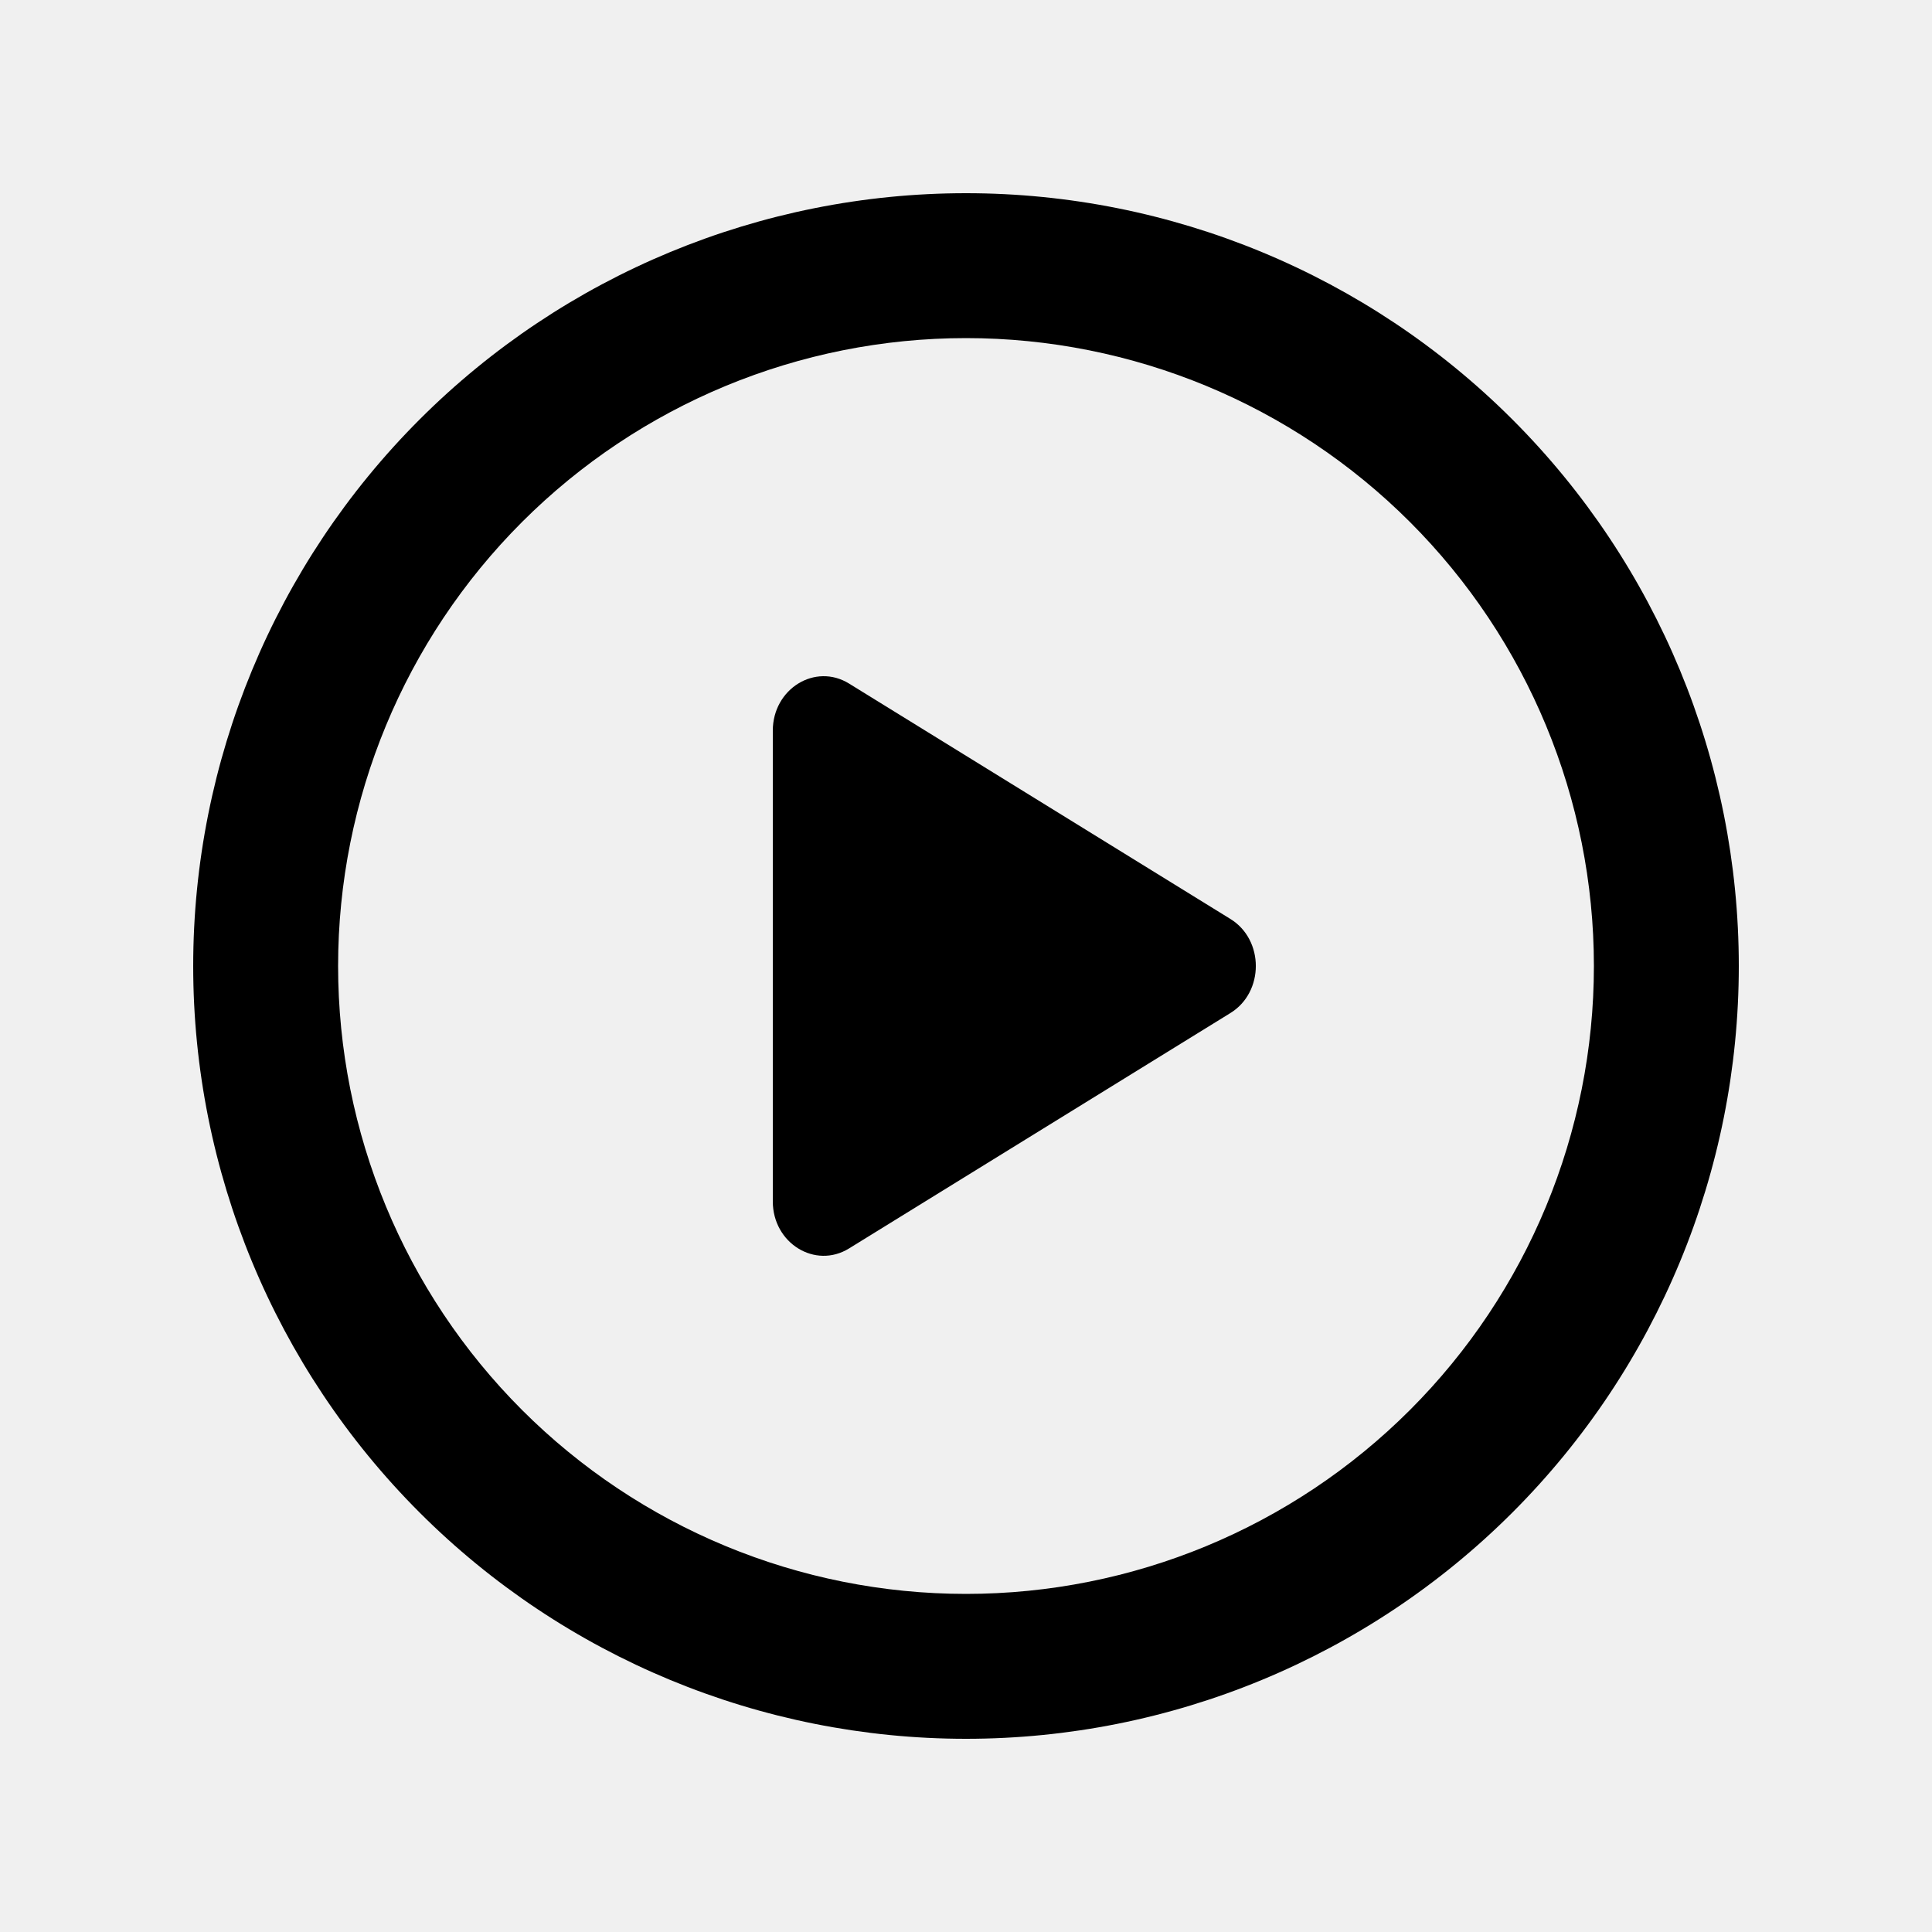
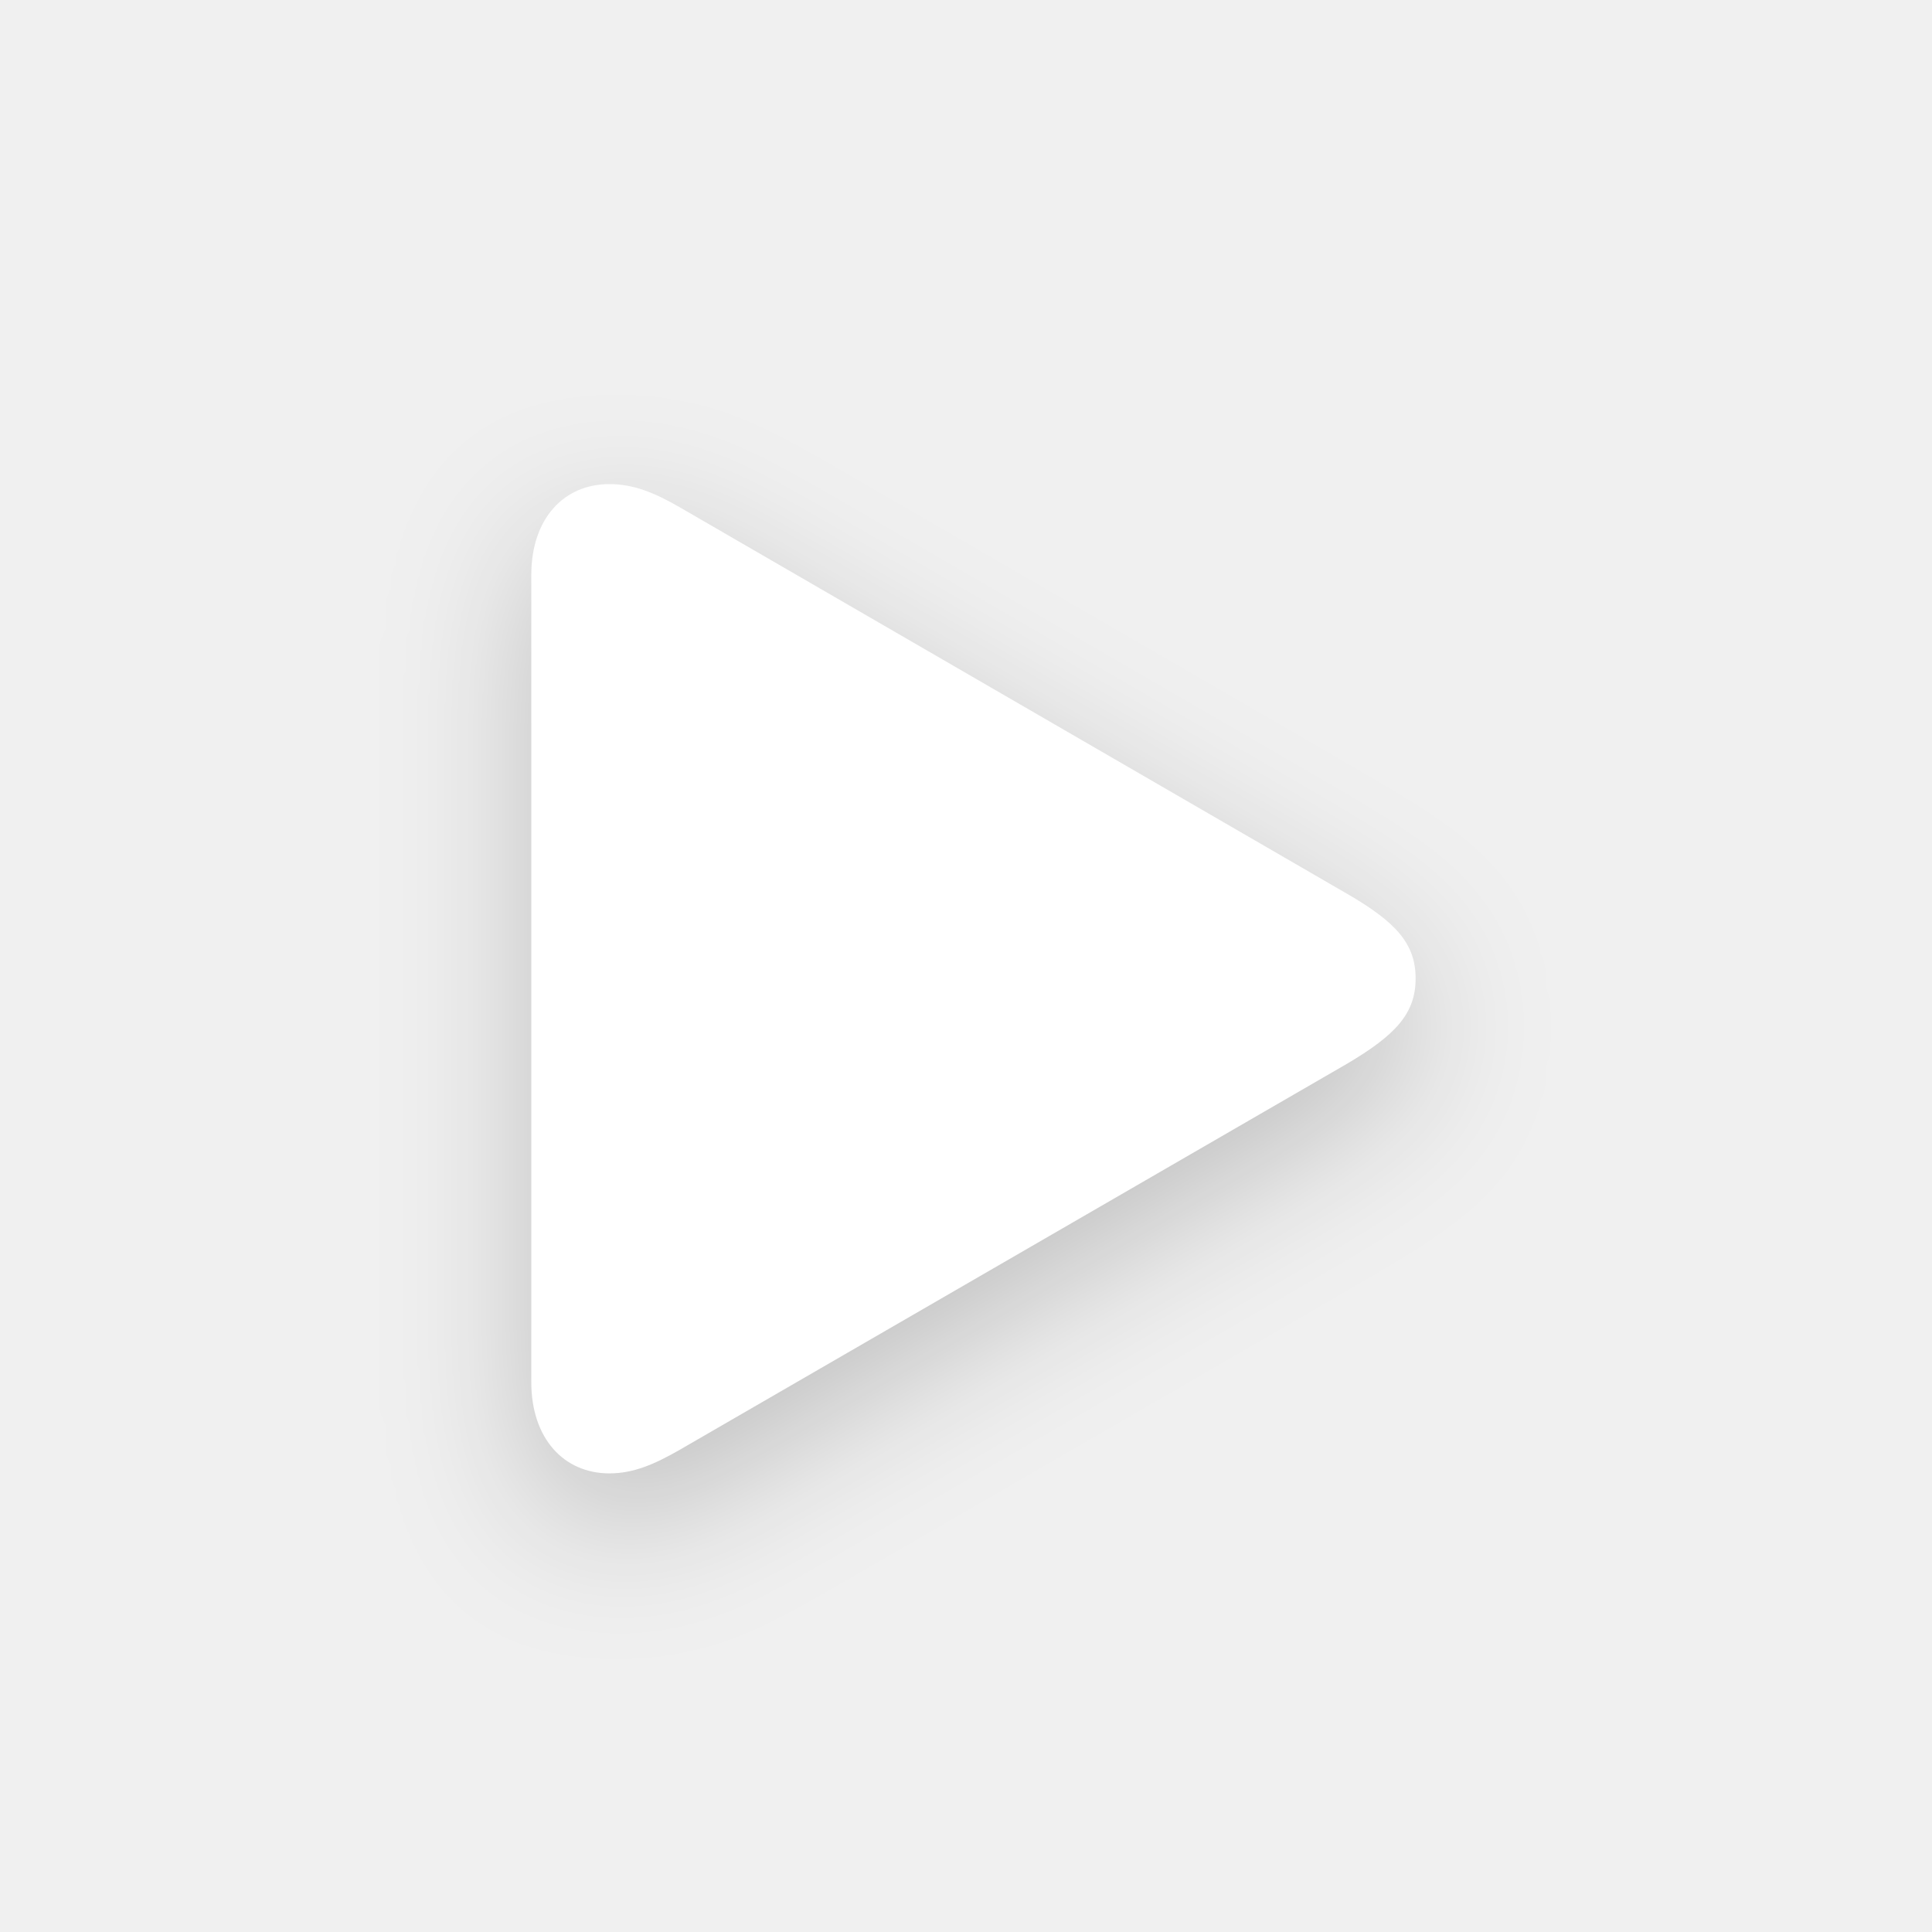
- <svg xmlns="http://www.w3.org/2000/svg" width="20" height="20" viewBox="0 0 20 20" fill="none">
-   <path fill-rule="evenodd" clip-rule="evenodd" d="M10 2C7.878 2 5.843 2.843 4.343 4.343C2.843 5.843 2 7.878 2 10C2 12.122 2.843 14.157 4.343 15.657C5.843 17.157 7.878 18 10 18C12.122 18 14.157 17.157 15.657 15.657C17.157 14.157 18 12.122 18 10C18 7.878 17.157 5.843 15.657 4.343C14.157 2.843 12.122 2 10 2ZM5.404 5.404C6.623 4.185 8.276 3.5 10 3.5C11.724 3.5 13.377 4.185 14.596 5.404C15.815 6.623 16.5 8.276 16.5 10C16.5 11.724 15.815 13.377 14.596 14.596C13.377 15.815 11.724 16.5 10 16.5C8.276 16.5 6.623 15.815 5.404 14.596C4.185 13.377 3.5 11.724 3.5 10C3.5 8.276 4.185 6.623 5.404 5.404ZM8.789 12.924L12.737 10.487C13.088 10.271 13.088 9.729 12.737 9.513L8.789 7.076C8.439 6.86 8 7.13 8 7.564L8 12.437C8 12.87 8.439 13.14 8.789 12.924Z" fill="currentColor" />
+ <svg xmlns="http://www.w3.org/2000/svg" width="40" height="40" viewBox="0 0 40 40" fill="none">
+   <g filter="url(#filter0_bd_718_13655)">
+     <path d="M12.617 30.505C13.113 30.505 13.546 30.319 14.078 30.014L27.887 22.025C28.896 21.429 29.309 20.983 29.309 20.258C29.309 19.534 28.896 19.087 27.887 18.503L14.078 10.505C13.546 10.197 13.113 10.023 12.617 10.023C11.666 10.023 11 10.745 11 11.902V28.617C11 29.773 11.666 30.505 12.617 30.505Z" fill="white" />
+   </g>
+   <defs>
+     <filter id="filter0_bd_718_13655" x="-10" y="-10" width="60" height="60" filterUnits="userSpaceOnUse" color-interpolation-filters="sRGB">
+       <feFlood flood-opacity="0" result="BackgroundImageFix" />
+       <feGaussianBlur in="BackgroundImageFix" stdDeviation="5" />
+       <feComposite in2="SourceAlpha" operator="in" result="effect1_backgroundBlur_718_13655" />
+       <feColorMatrix in="SourceAlpha" type="matrix" values="0 0 0 0 0 0 0 0 0 0 0 0 0 0 0 0 0 0 127 0" result="hardAlpha" />
+       <feOffset dy="1" />
+       <feGaussianBlur stdDeviation="1.5" />
+       <feColorMatrix type="matrix" values="0 0 0 0 0 0 0 0 0 0 0 0 0 0 0 0 0 0 0.2 0" />
+       <feBlend mode="normal" in2="effect1_backgroundBlur_718_13655" result="effect2_dropShadow_718_13655" />
+       <feBlend mode="normal" in="SourceGraphic" in2="effect2_dropShadow_718_13655" result="shape" />
+     </filter>
+   </defs>
</svg>
